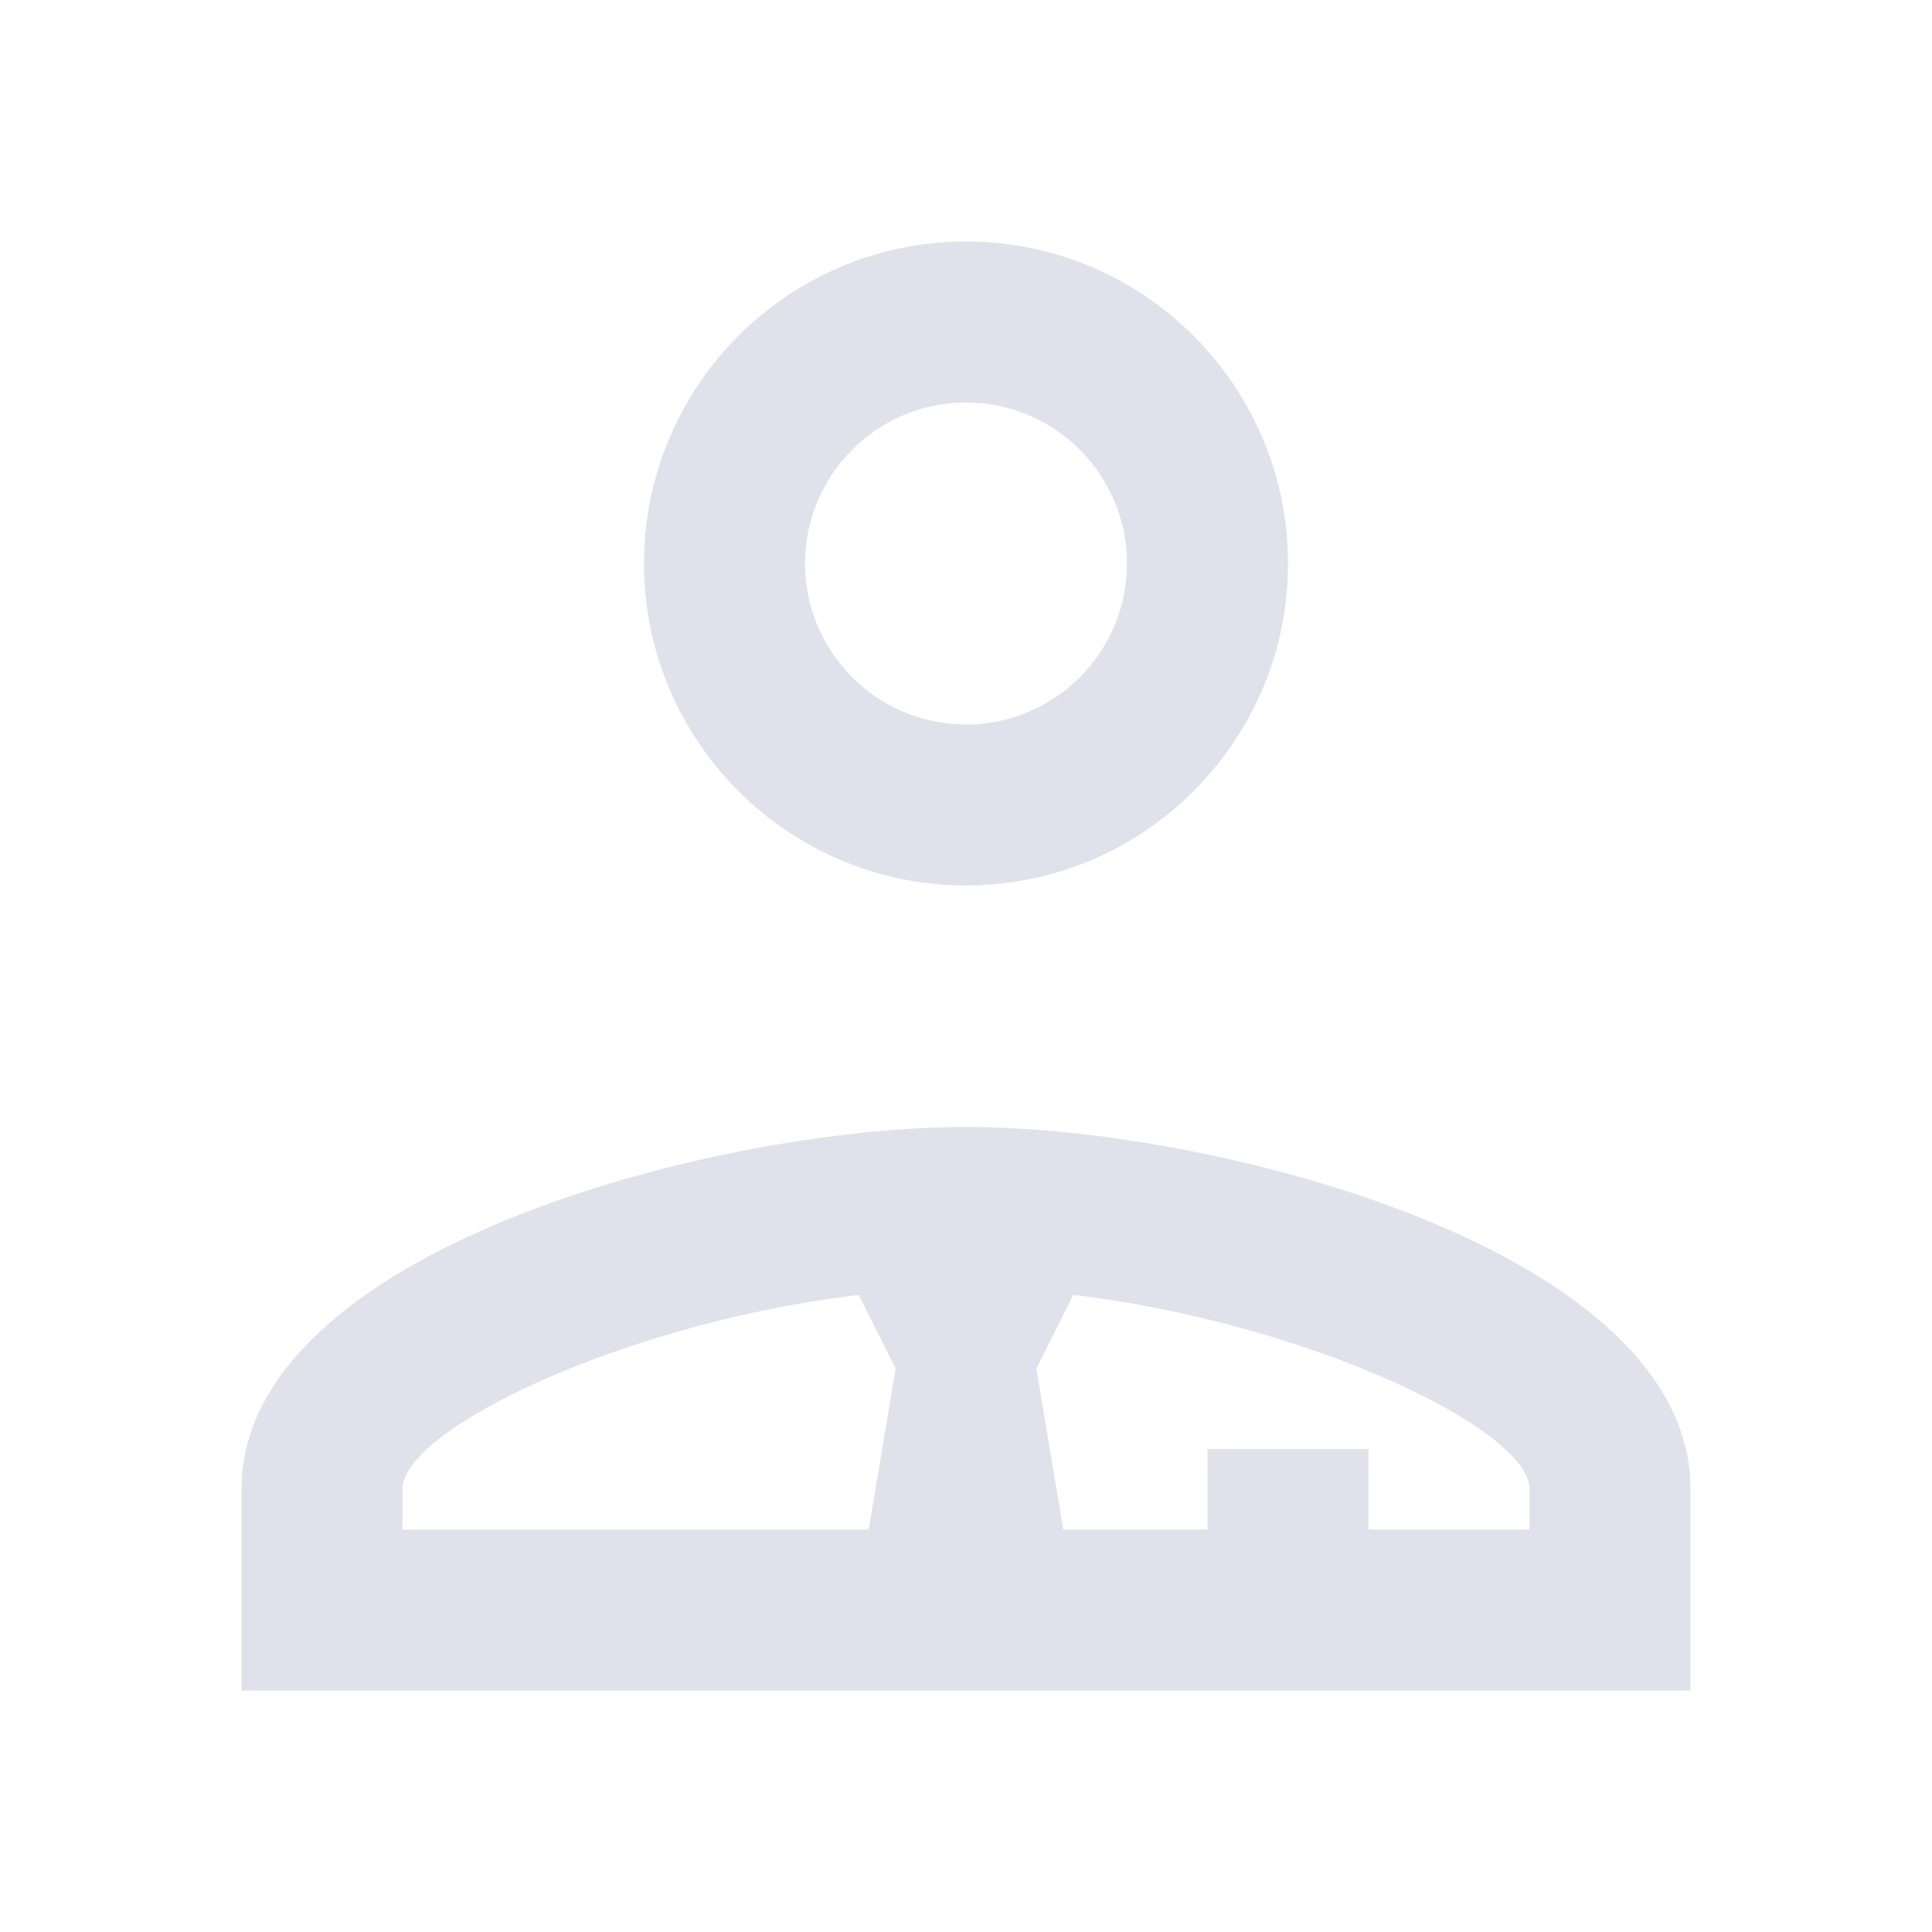
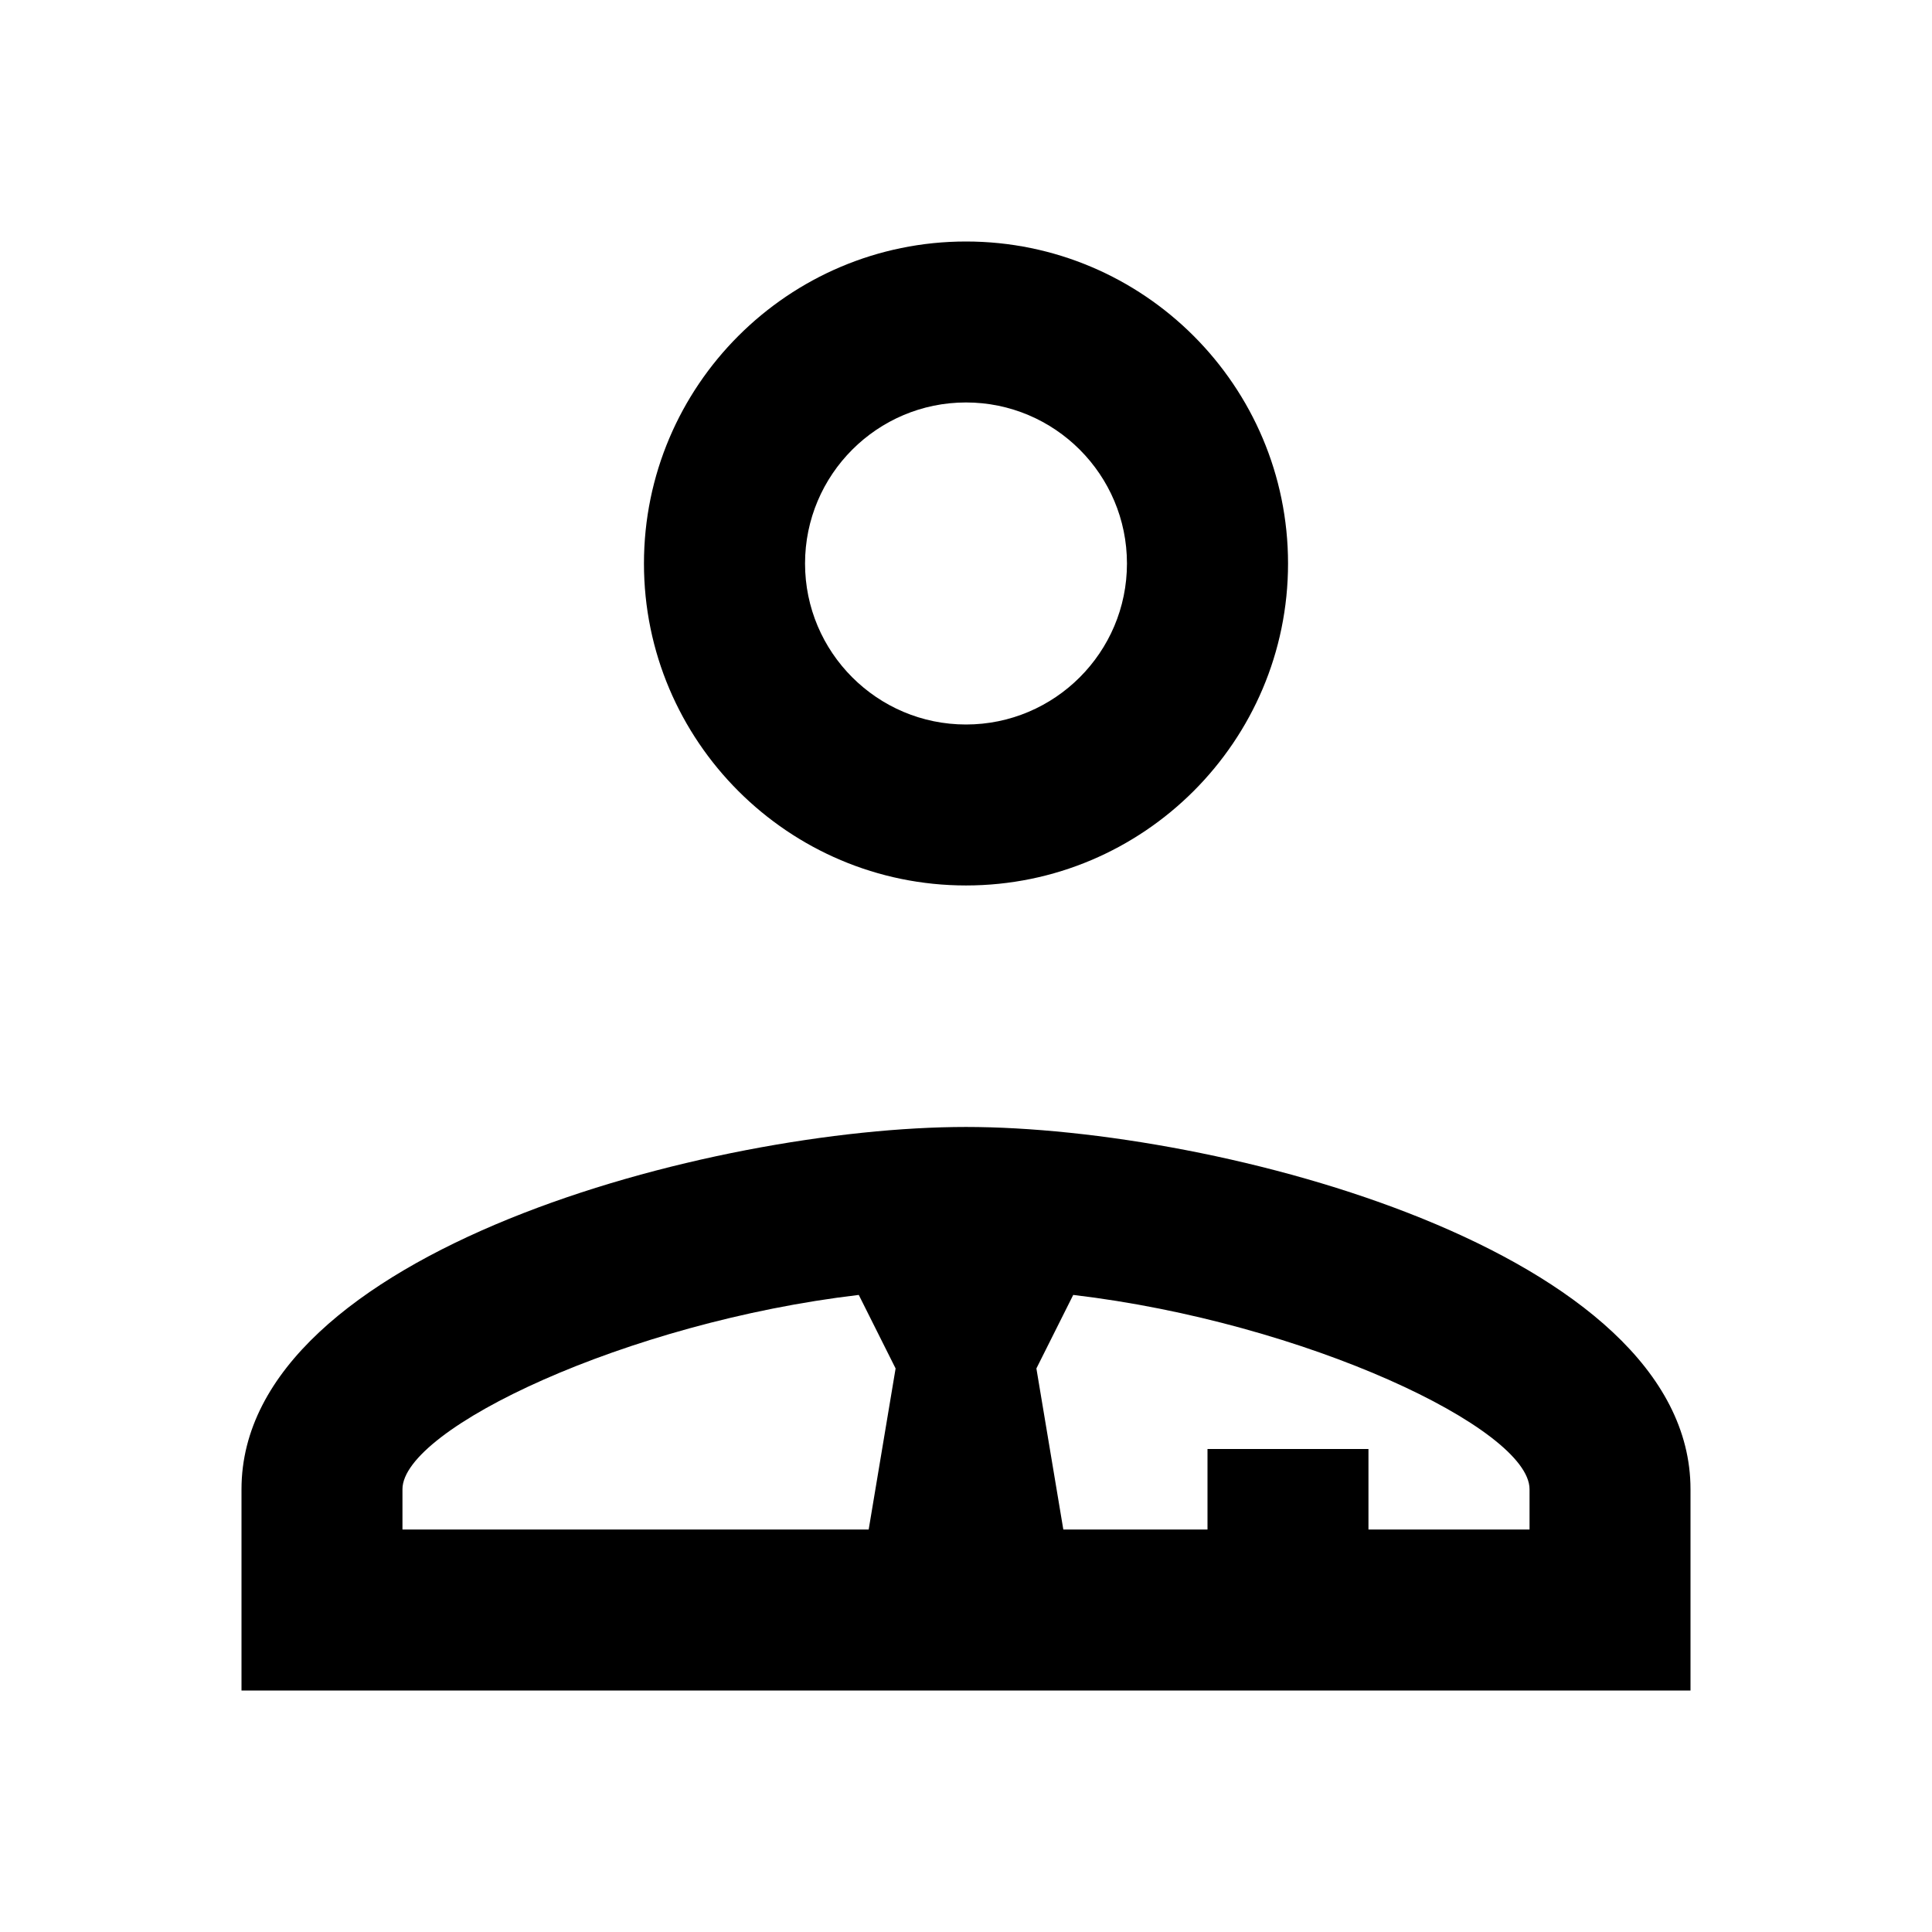
- <svg xmlns="http://www.w3.org/2000/svg" width="16" height="16" viewBox="0 0 16 16" fill="none">
-   <path d="M8 2C6.529 2 5.333 3.196 5.333 4.667C5.333 6.137 6.529 7.333 8 7.333C9.471 7.333 10.667 6.137 10.667 4.667C10.667 3.196 9.471 2 8 2ZM8 3.333C8.735 3.333 9.333 3.931 9.333 4.667C9.333 5.402 8.735 6 8 6C7.265 6 6.667 5.402 6.667 4.667C6.667 3.931 7.265 3.333 8 3.333ZM8 9.333C5.906 9.333 2 10.363 2 12.333V14H14V12.333C14 10.363 10.094 9.333 8 9.333ZM7.112 10.724L7.417 11.333L7.194 12.667H3.333V12.333C3.333 11.832 5.189 10.951 7.112 10.724ZM8.888 10.724C10.811 10.951 12.667 11.832 12.667 12.333V12.667H11.333V12H10V12.667H8.806L8.583 11.333L8.888 10.724Z" fill="#E1E1EB" />
+ <svg xmlns="http://www.w3.org/2000/svg" width="16" height="16" viewBox="0 0 16 16">
+   <path d="M8 2C6.529 2 5.333 3.196 5.333 4.667C5.333 6.137 6.529 7.333 8 7.333C9.471 7.333 10.667 6.137 10.667 4.667C10.667 3.196 9.471 2 8 2ZM8 3.333C8.735 3.333 9.333 3.931 9.333 4.667C9.333 5.402 8.735 6 8 6C7.265 6 6.667 5.402 6.667 4.667C6.667 3.931 7.265 3.333 8 3.333ZM8 9.333C5.906 9.333 2 10.363 2 12.333V14H14V12.333C14 10.363 10.094 9.333 8 9.333ZM7.112 10.724L7.417 11.333L7.194 12.667H3.333V12.333C3.333 11.832 5.189 10.951 7.112 10.724ZM8.888 10.724C10.811 10.951 12.667 11.832 12.667 12.333V12.667H11.333V12H10V12.667H8.806L8.583 11.333L8.888 10.724Z" fill="currentColor" />
</svg>
